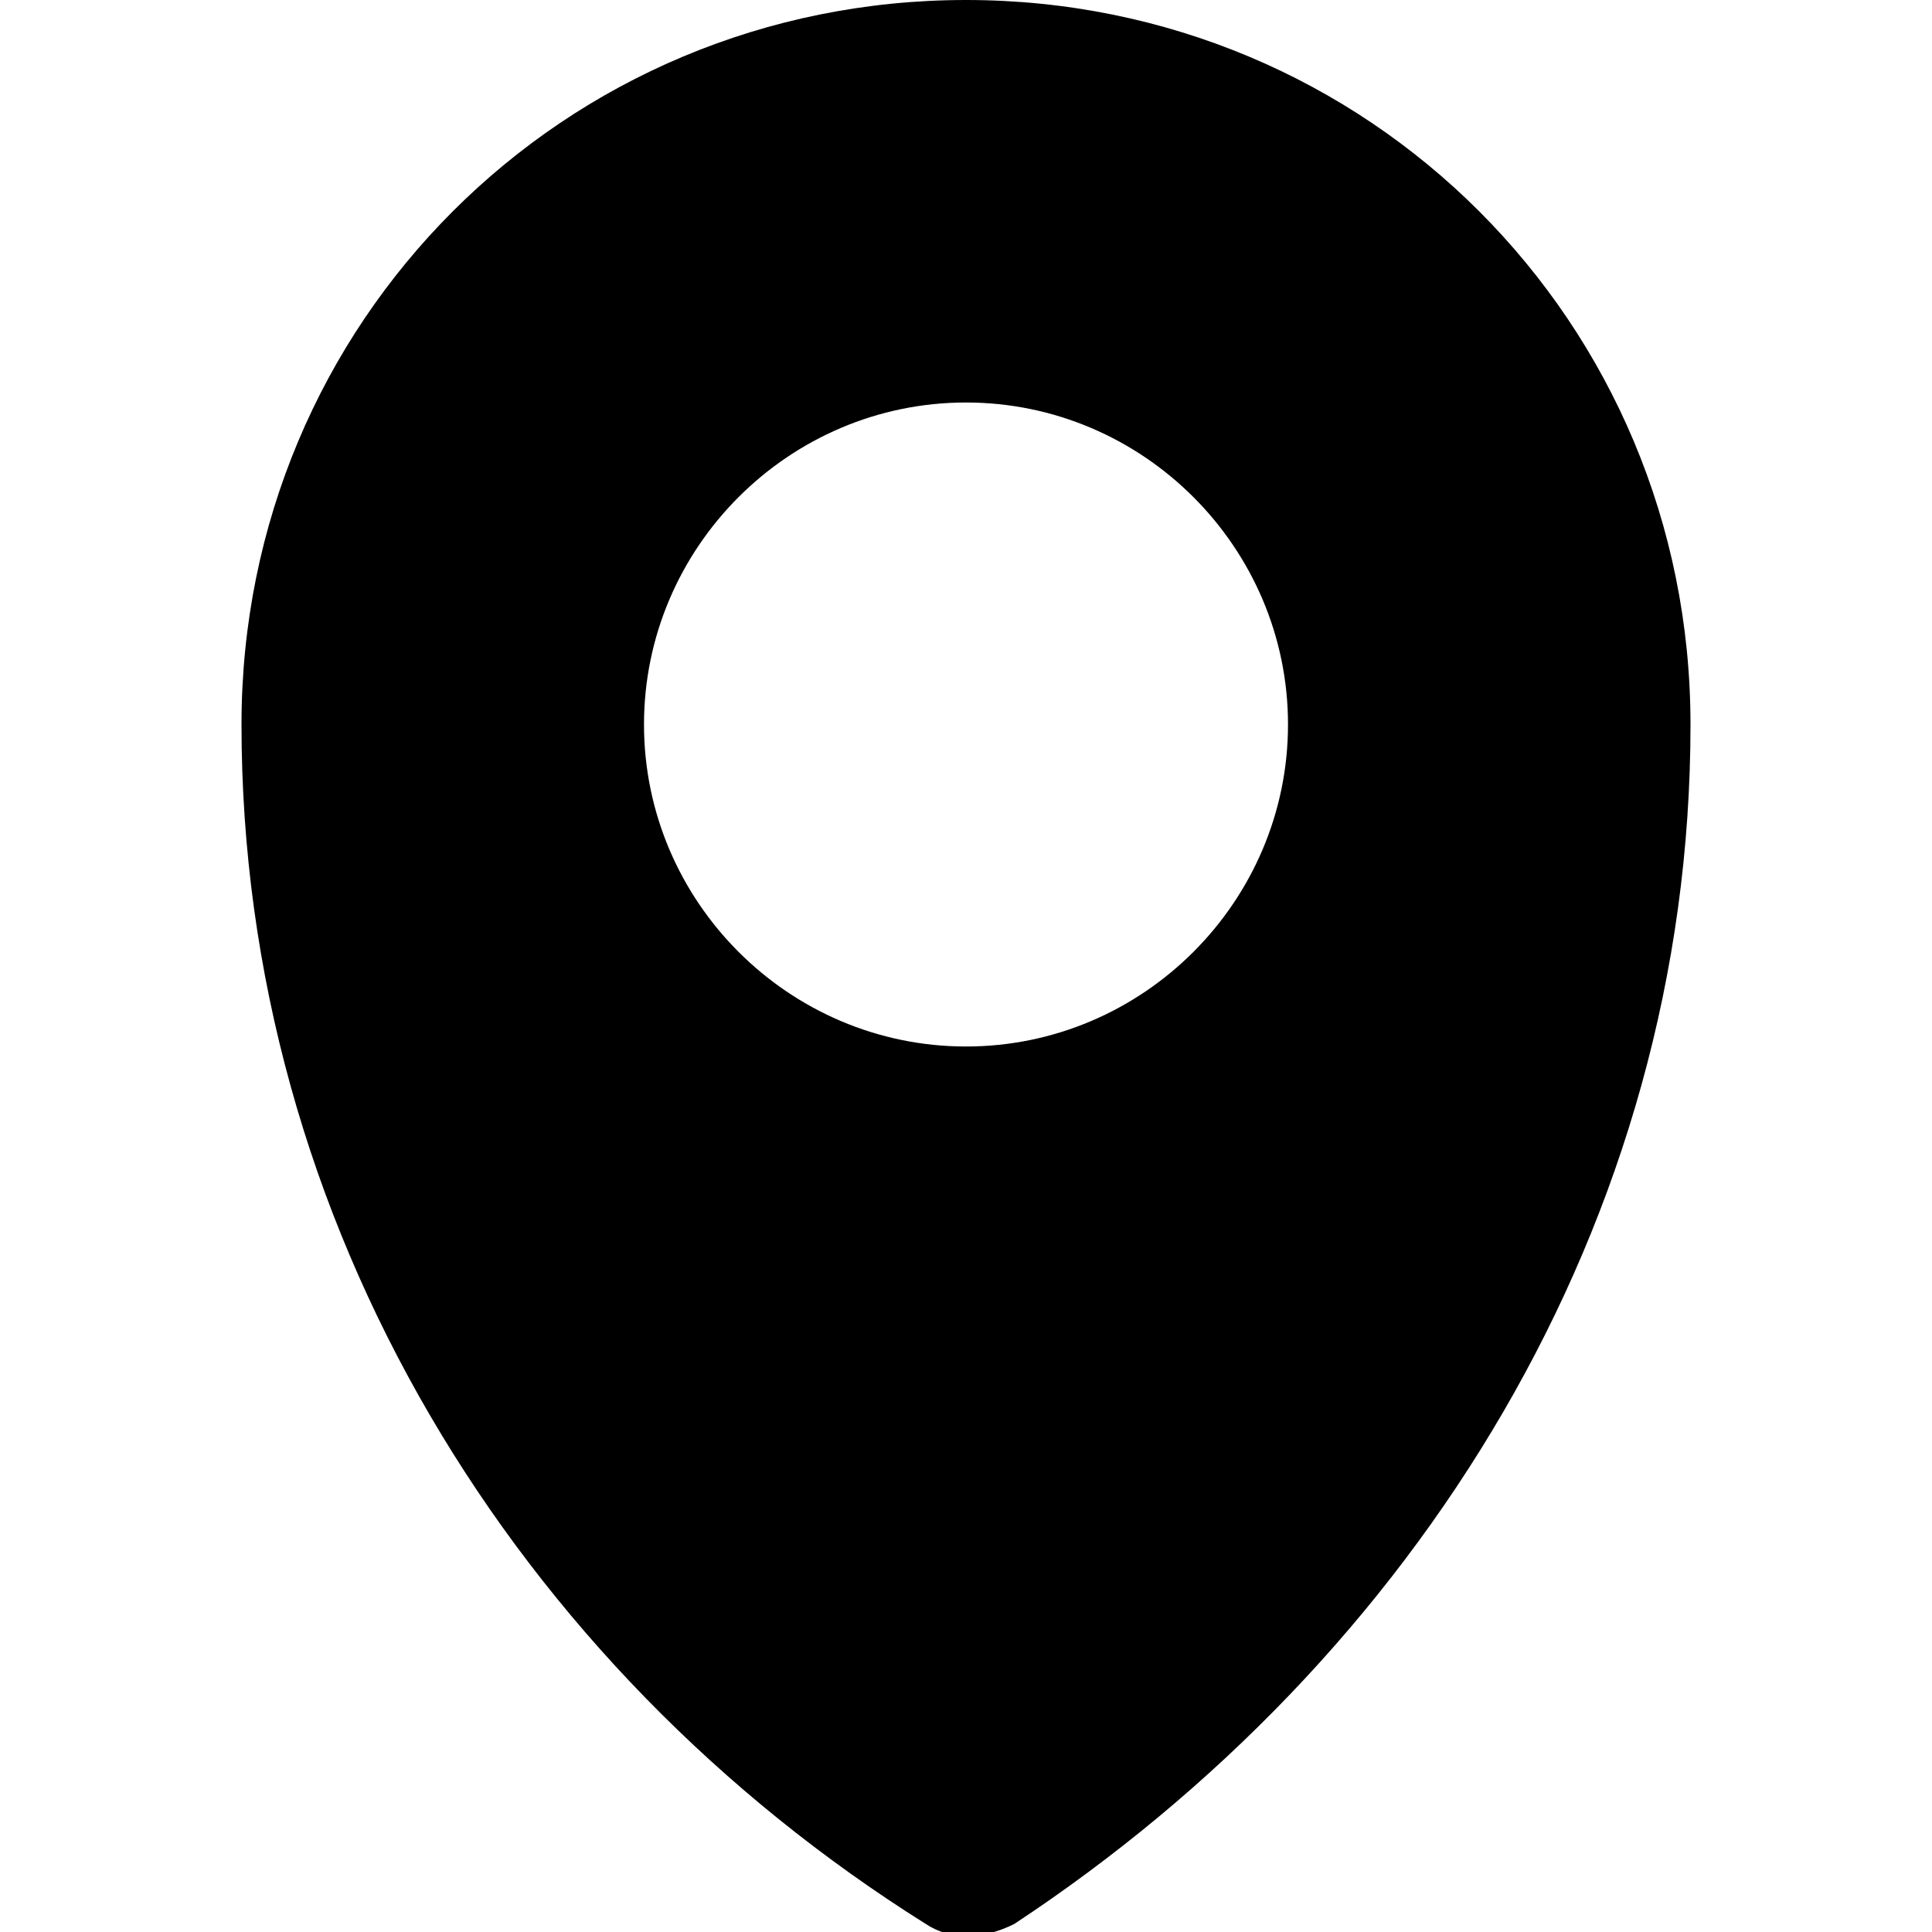
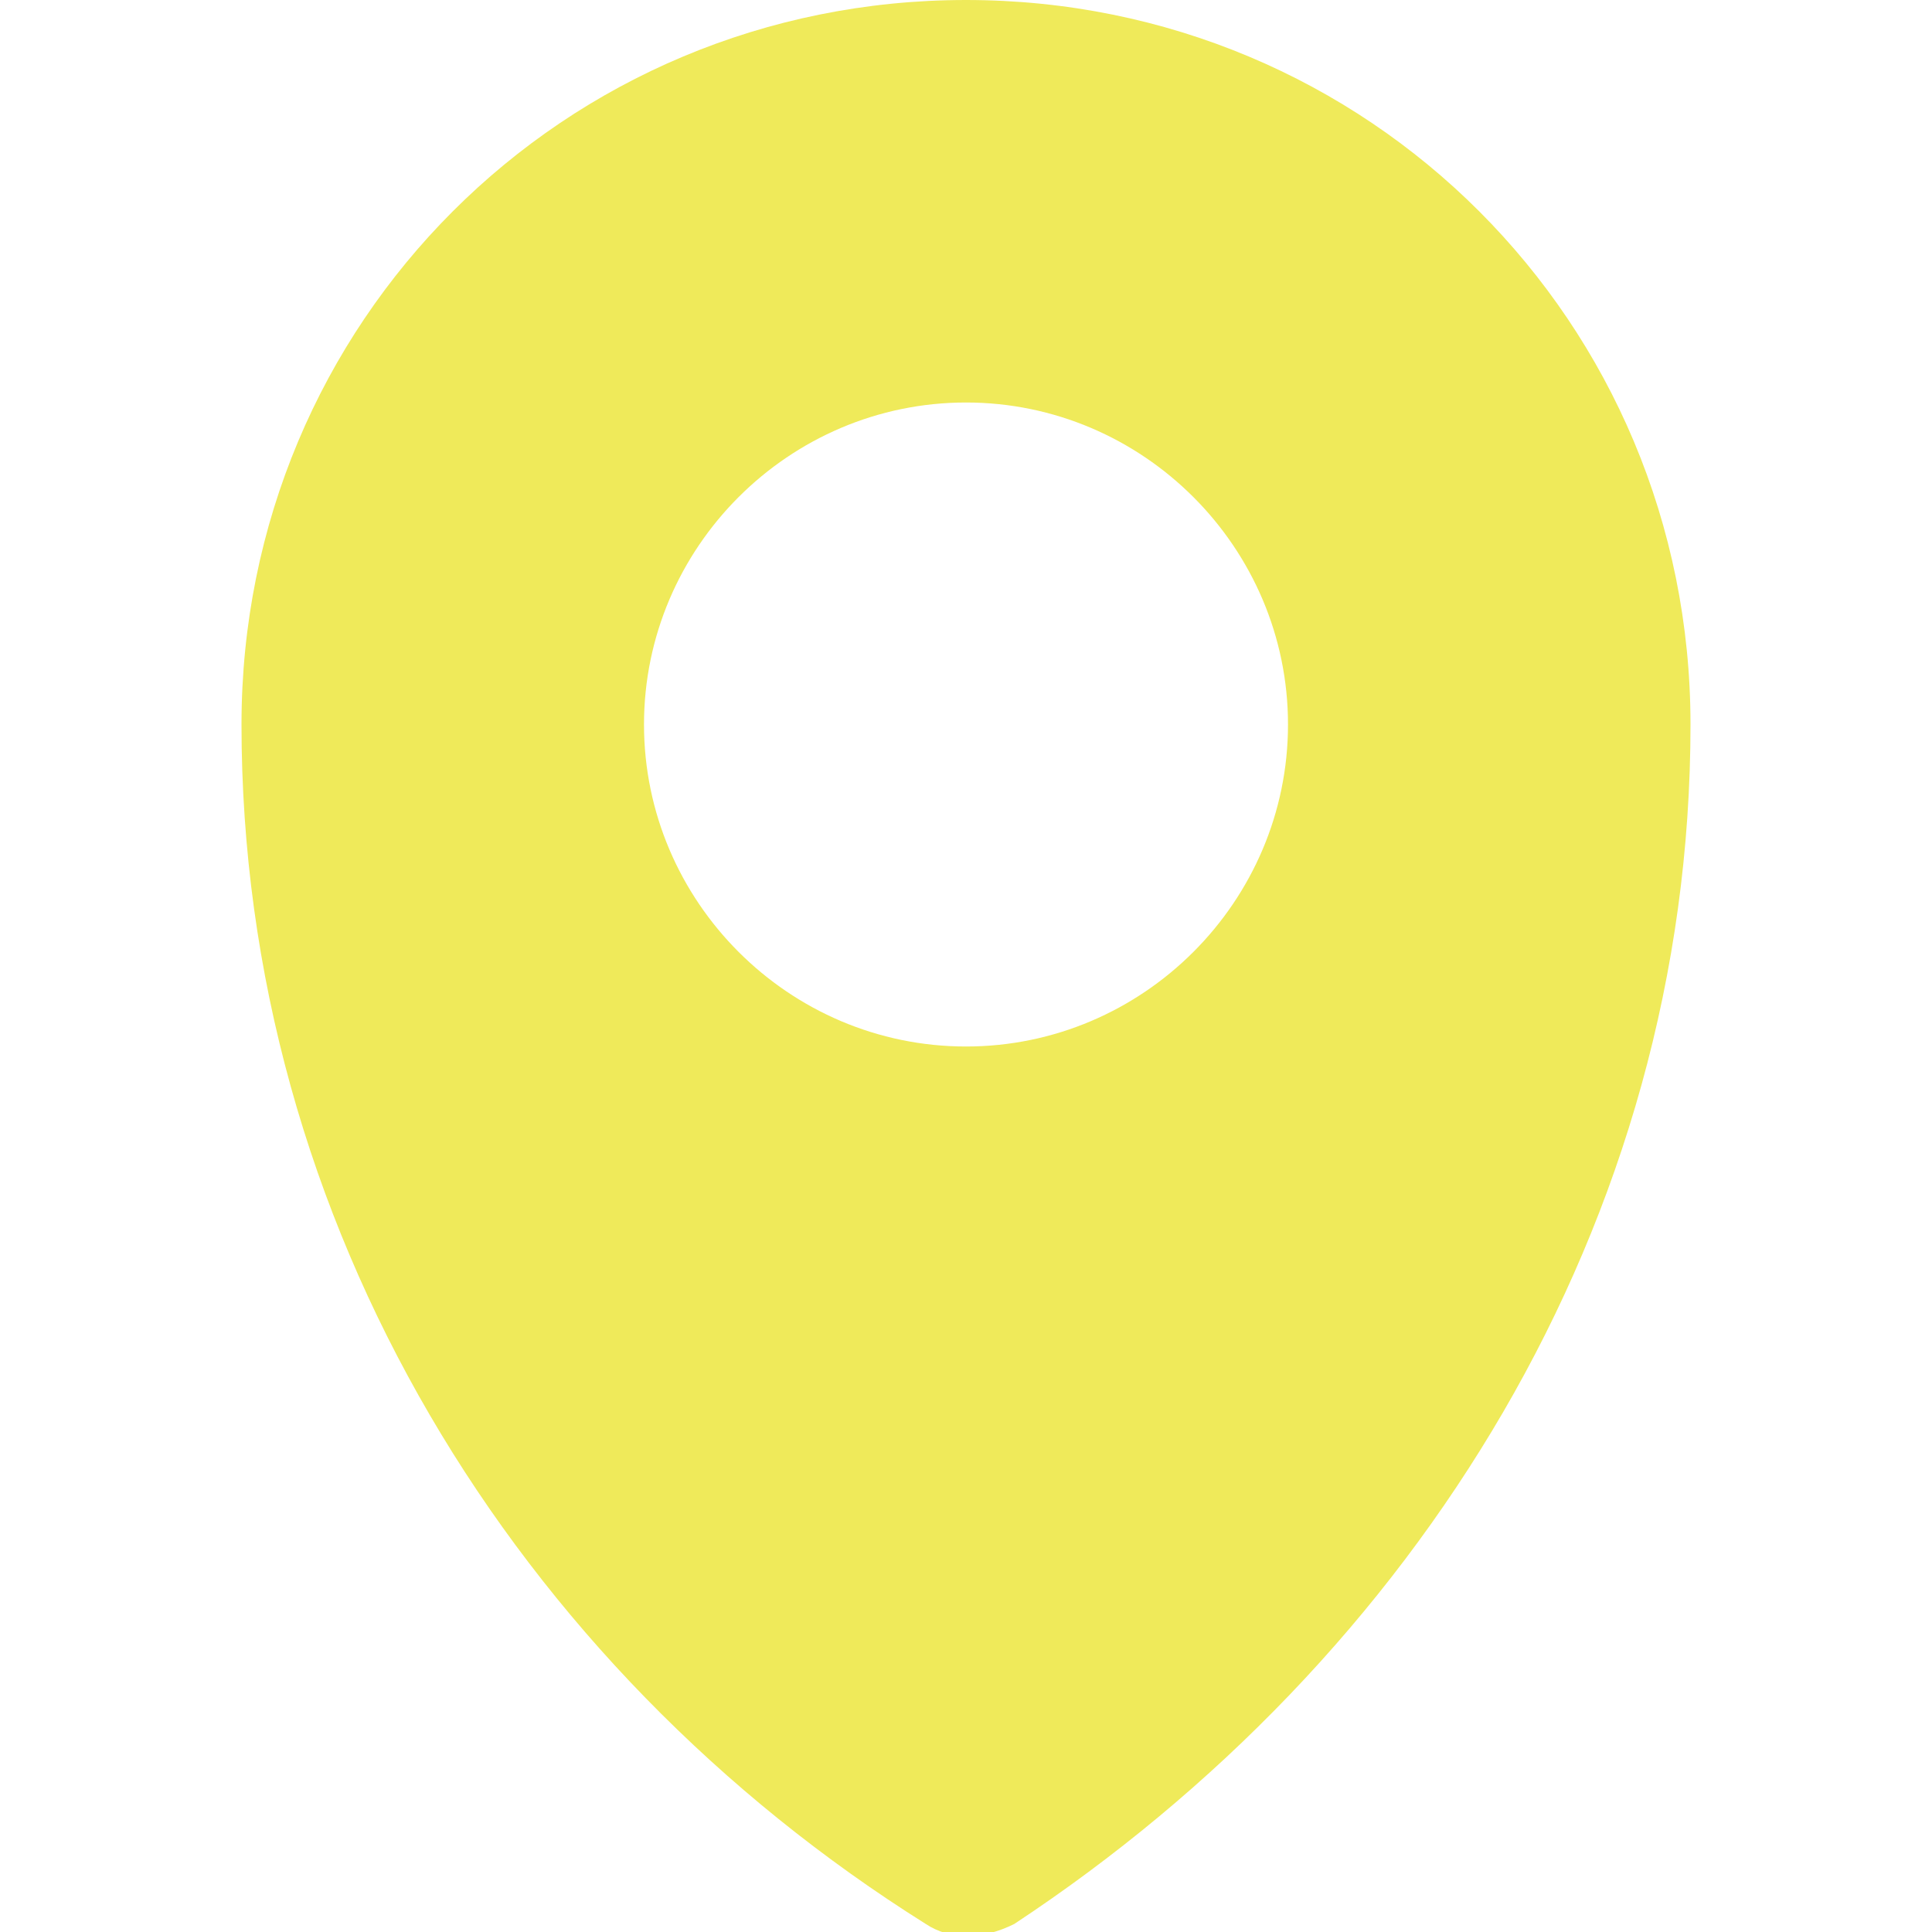
- <svg xmlns="http://www.w3.org/2000/svg" style="enable-background:new 0 0 24 24;" version="1.1" viewBox="0 0 24 24" xml:space="preserve">
-   <g id="info" />
-   <g id="icons">
-     <path d="M12,0C7,0,3,4,3,9c0,6.2,3.4,11.7,8.5,14.9c0.3,0.2,0.7,0.2,1.1,0C17.6,20.6,21,15.2,21,9C21,4,17,0,12,0z M12,13   c-2.2,0-4-1.8-4-4c0-2.2,1.8-4,4-4s4,1.8,4,4C16,11.2,14.2,13,12,13z" id="pin" />
+ <svg xmlns="http://www.w3.org/2000/svg" enable-background="new 0 0 24 24" height="24" width="24" viewBox="0 0 24 24">
+   <g fill="#EFEA5A" class="nc-icon-wrapper">
+     <g id="1710812840320-4161203_icons">
+       <path d="M12,0C7,0,3,4,3,9c0,6.2,3.4,11.7,8.5,14.9c0.3,0.2,0.7,0.2,1.1,0C17.6,20.6,21,15.2,21,9C21,4,17,0,12,0z M12,13 c-2.2,0-4-1.8-4-4c0-2.2,1.8-4,4-4s4,1.8,4,4C16,11.2,14.2,13,12,13z" id="1710812840320-4161203_pin" />
+     </g>
  </g>
</svg>
